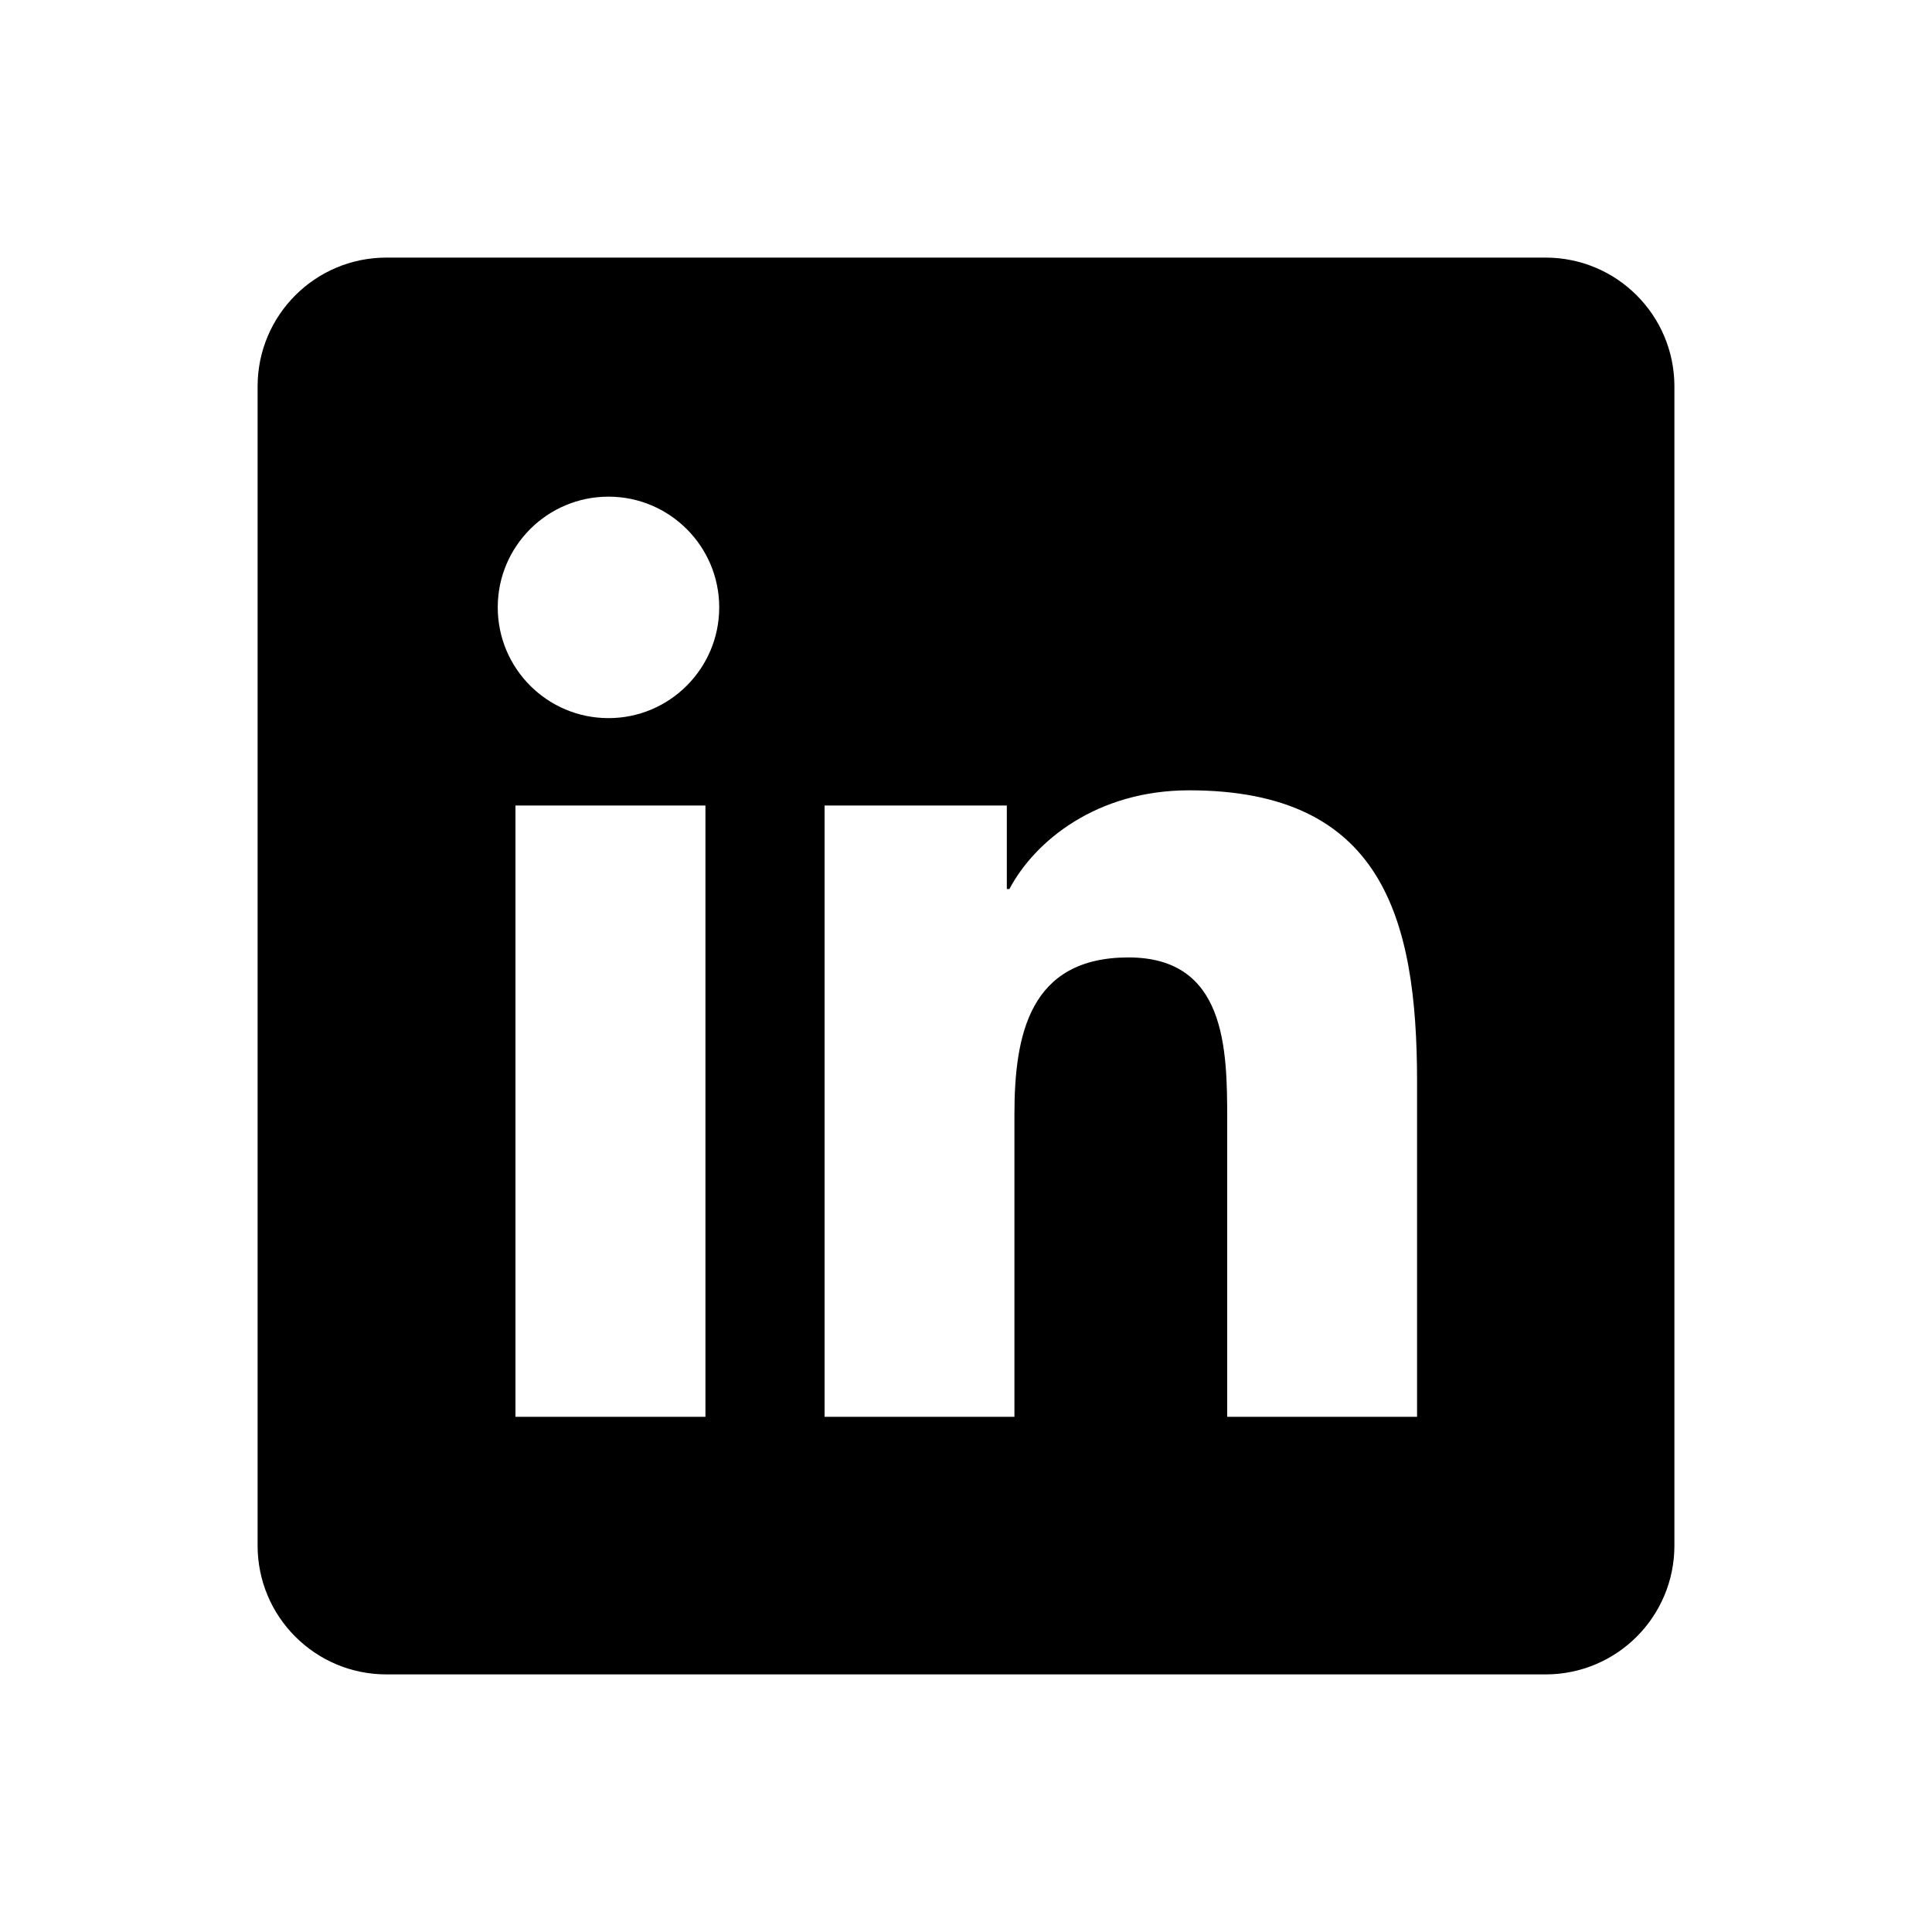
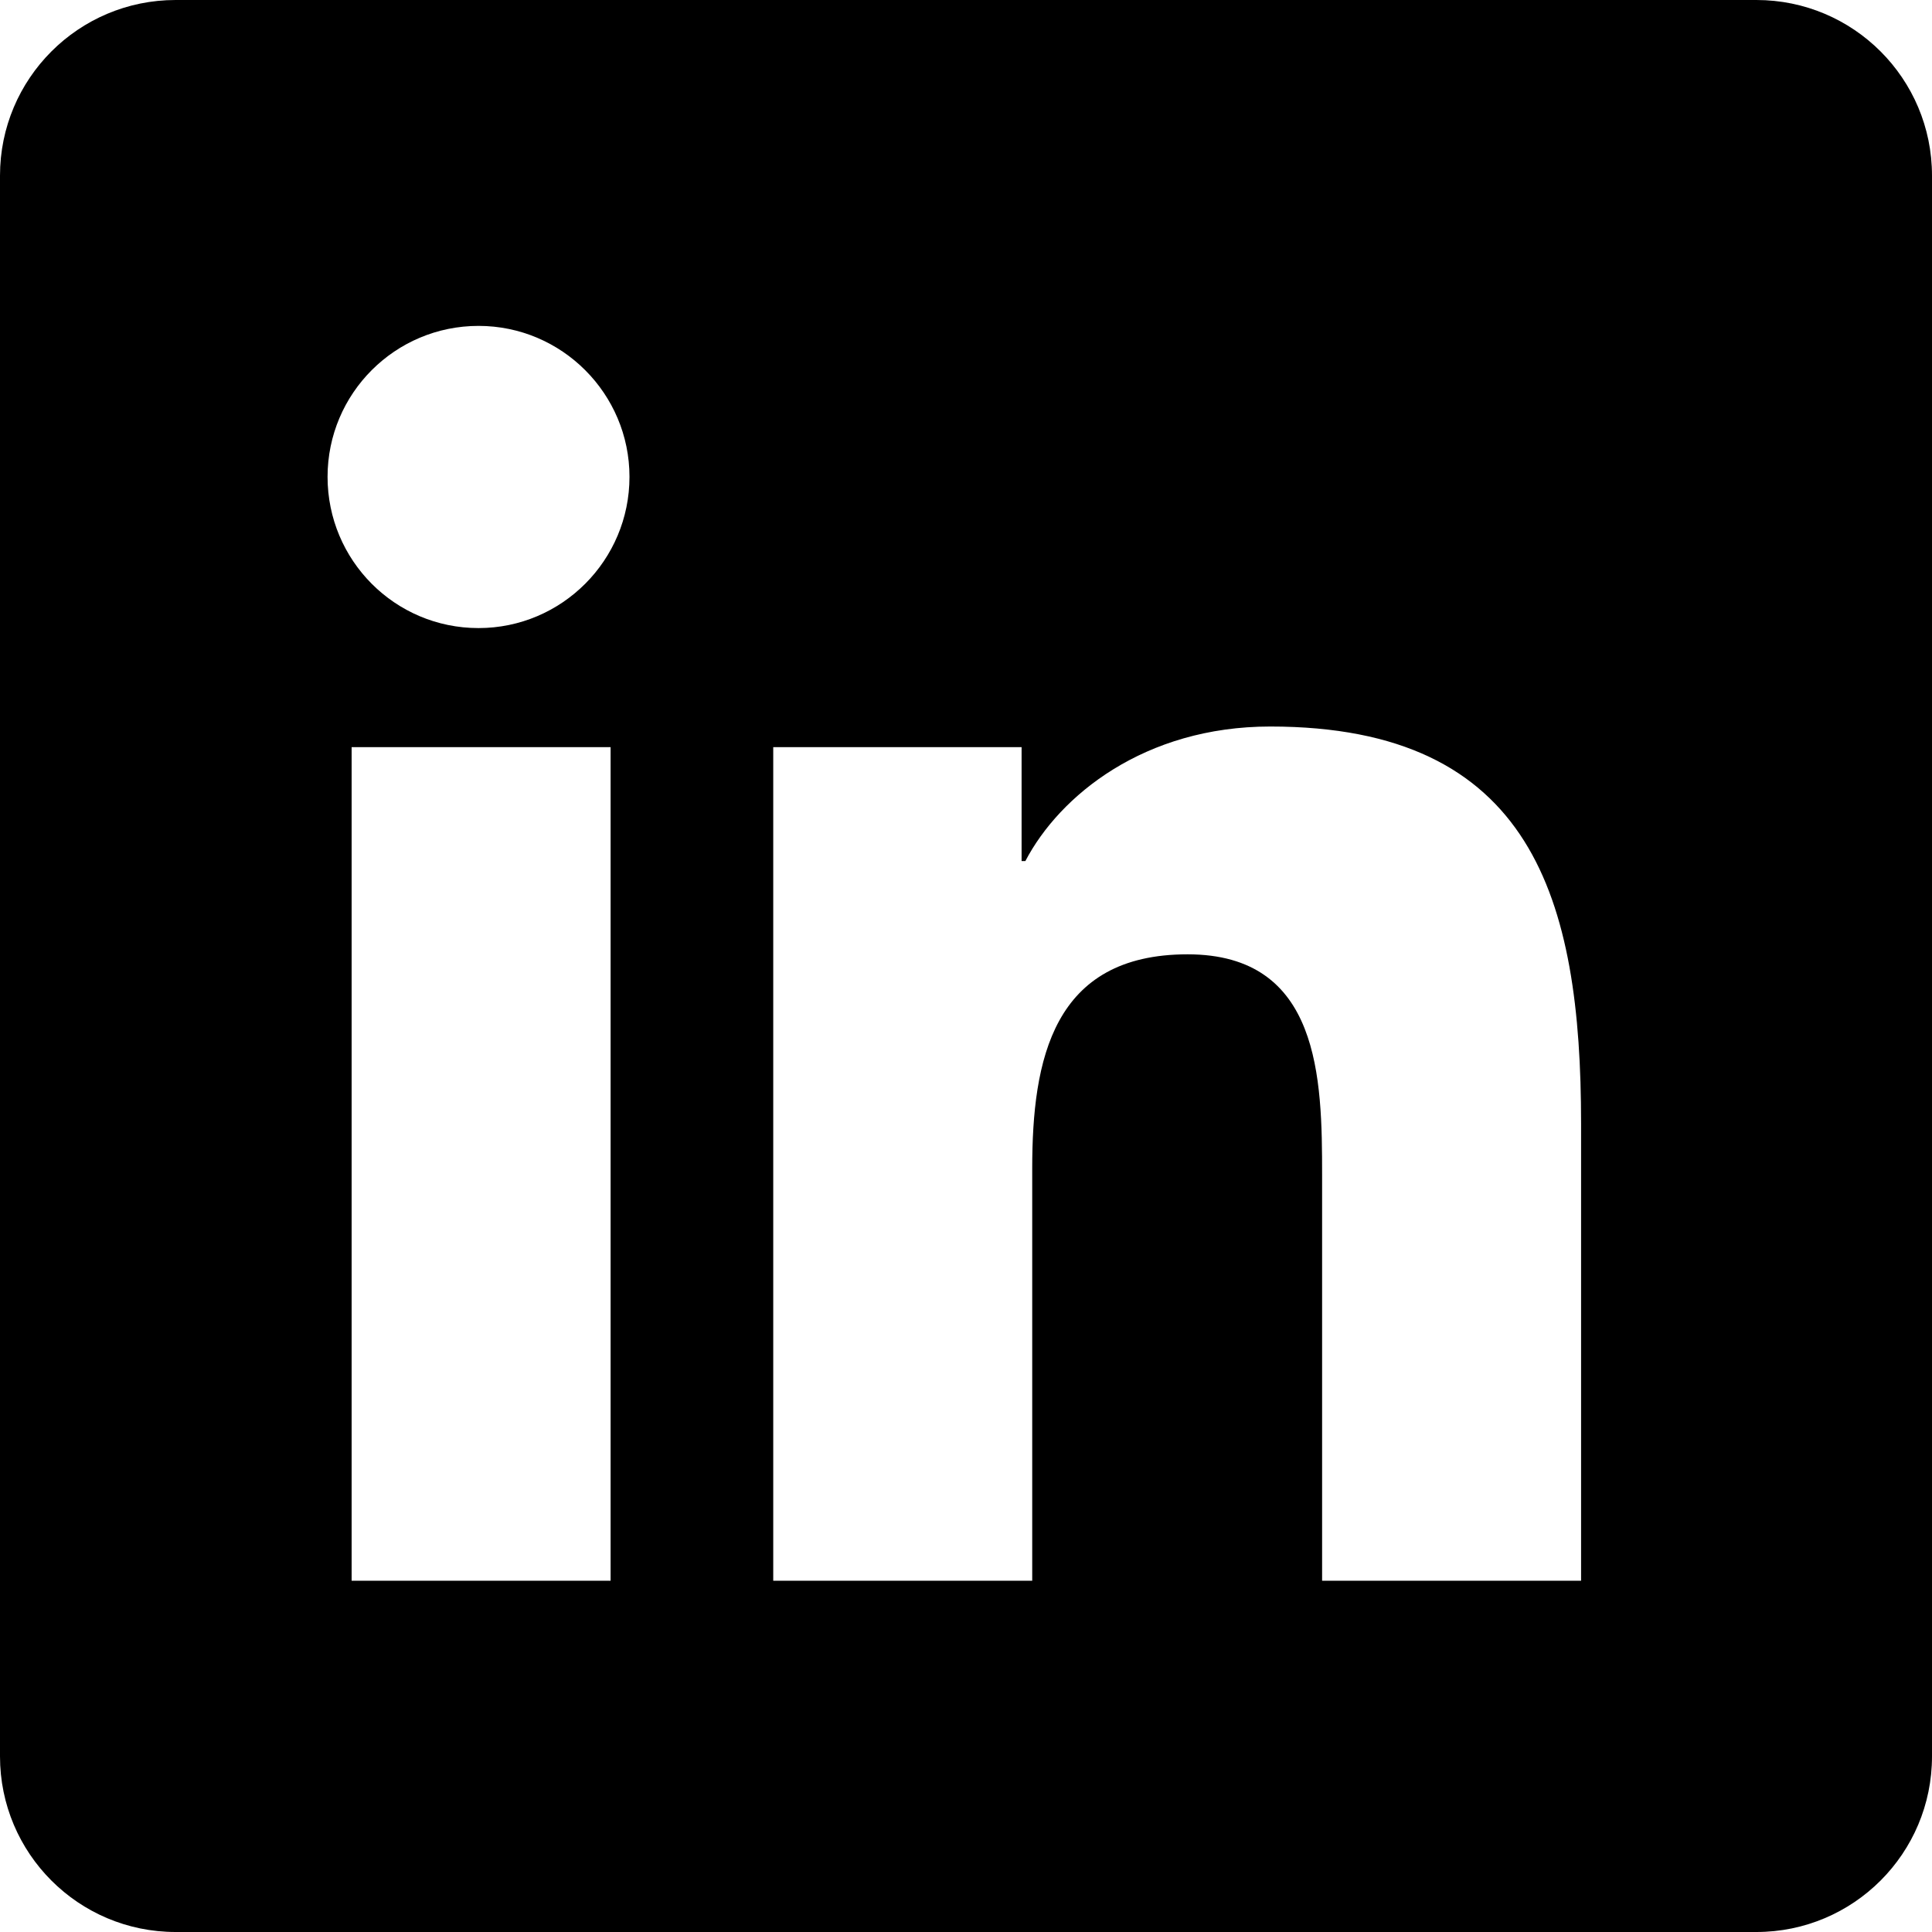
- <svg xmlns="http://www.w3.org/2000/svg" fill="#000000" viewBox="0 0 30 30" width="30px" height="30px">
-   <path d="M24,4H6C4.895,4,4,4.895,4,6v18c0,1.105,0.895,2,2,2h18c1.105,0,2-0.895,2-2V6C26,4.895,25.105,4,24,4z M10.954,22h-2.95 v-9.492h2.95V22z M9.449,11.151c-0.951,0-1.72-0.771-1.72-1.72c0-0.949,0.77-1.719,1.72-1.719c0.948,0,1.719,0.771,1.719,1.719 C11.168,10.38,10.397,11.151,9.449,11.151z M22.004,22h-2.948v-4.616c0-1.101-0.02-2.517-1.533-2.517 c-1.535,0-1.771,1.199-1.771,2.437V22h-2.948v-9.492h2.83v1.297h0.04c0.394-0.746,1.356-1.533,2.791-1.533 c2.987,0,3.539,1.966,3.539,4.522V22z" />
+ <svg xmlns="http://www.w3.org/2000/svg" version="1.1" viewBox="4 4 22 22" width="20px" height="20px">
+   <g id="surface1">
+     <path style=" stroke:none;fill-rule:nonzero;fill:rgb(0%,0%,0%);fill-opacity:1;" d="M 24 4 L 6 4 C 4.895 4 4 4.895 4 6 L 4 24 C 4 25.105 4.895 26 6 26 L 24 26 C 25.105 26 26 25.105 26 24 L 26 6 C 26 4.895 25.105 4 24 4 Z M 10.953 22 L 8.004 22 L 8.004 12.508 L 10.953 12.508 Z M 9.449 11.152 C 8.496 11.152 7.73 10.379 7.73 9.43 C 7.73 8.48 8.5 7.711 9.449 7.711 C 10.398 7.711 11.168 8.484 11.168 9.43 C 11.168 10.379 10.398 11.152 9.449 11.152 Z M 22.004 22 L 19.055 22 L 19.055 17.383 C 19.055 16.281 19.035 14.867 17.523 14.867 C 15.988 14.867 15.754 16.066 15.754 17.305 L 15.754 22 L 12.805 22 L 12.805 12.508 L 15.633 12.508 L 15.633 13.805 L 15.676 13.805 C 16.066 13.059 17.031 12.273 18.465 12.273 C 21.453 12.273 22.004 14.238 22.004 16.793 Z M 22.004 22 " />
+   </g>
</svg>
